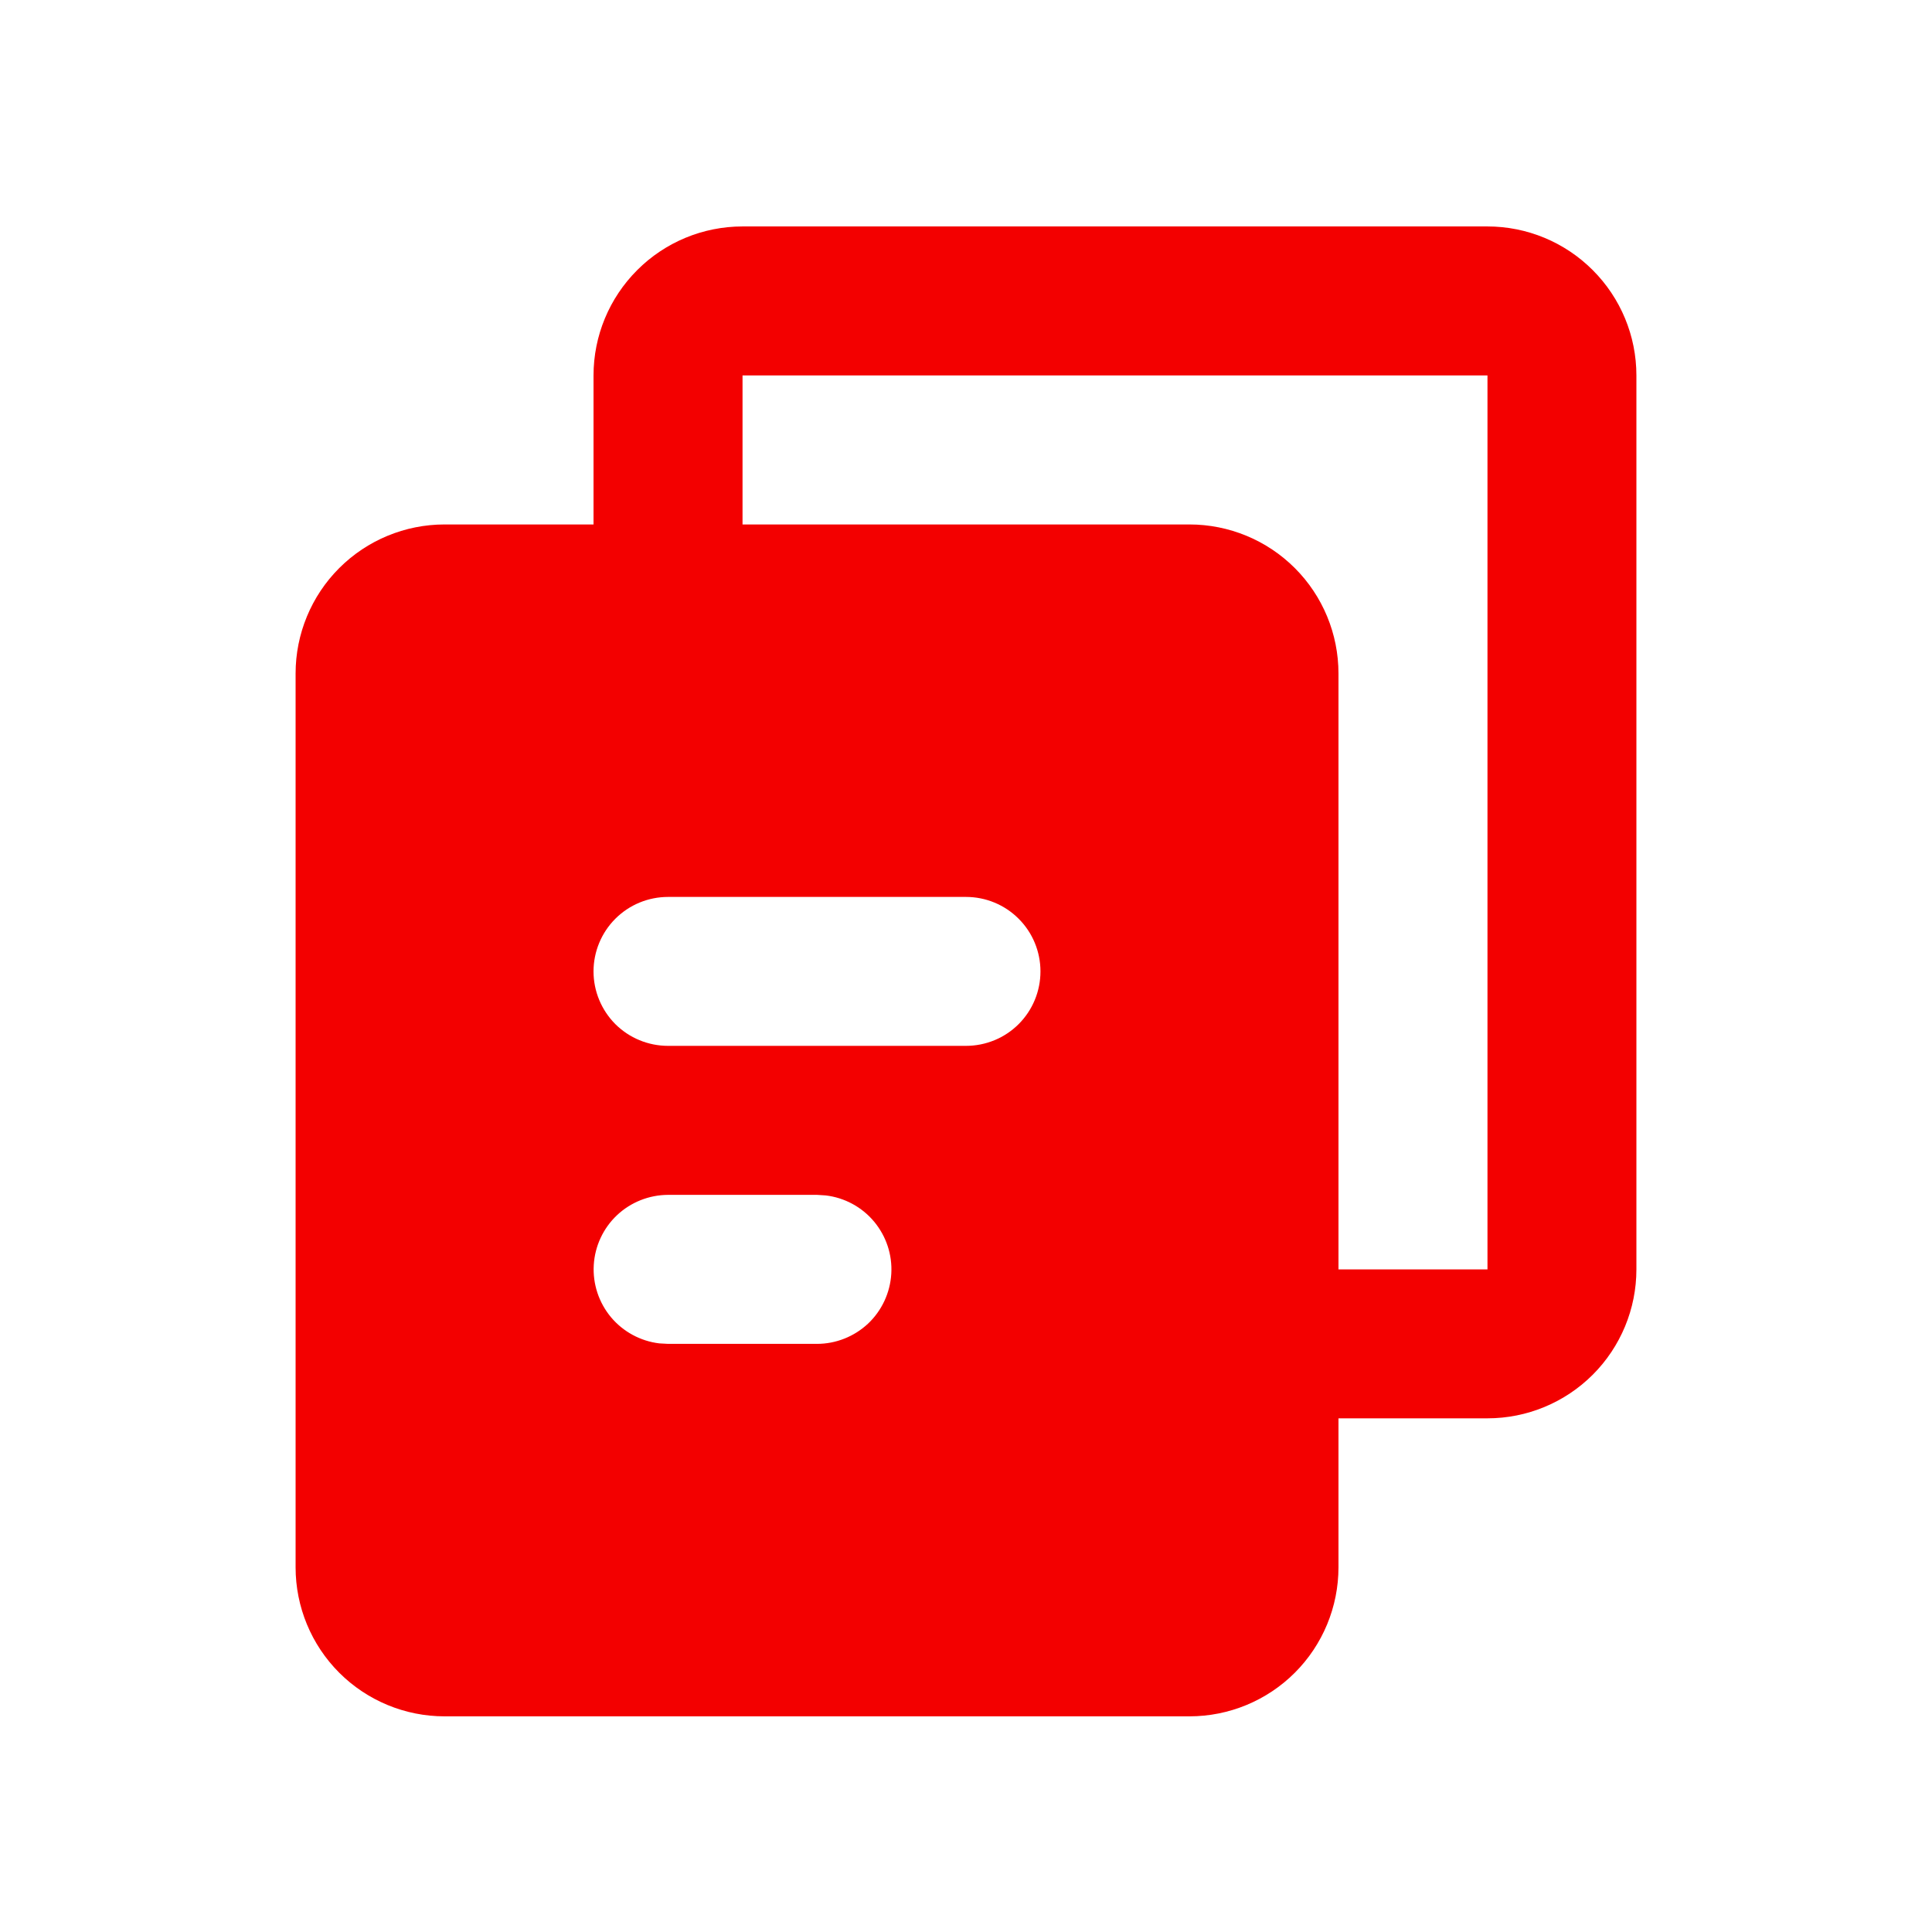
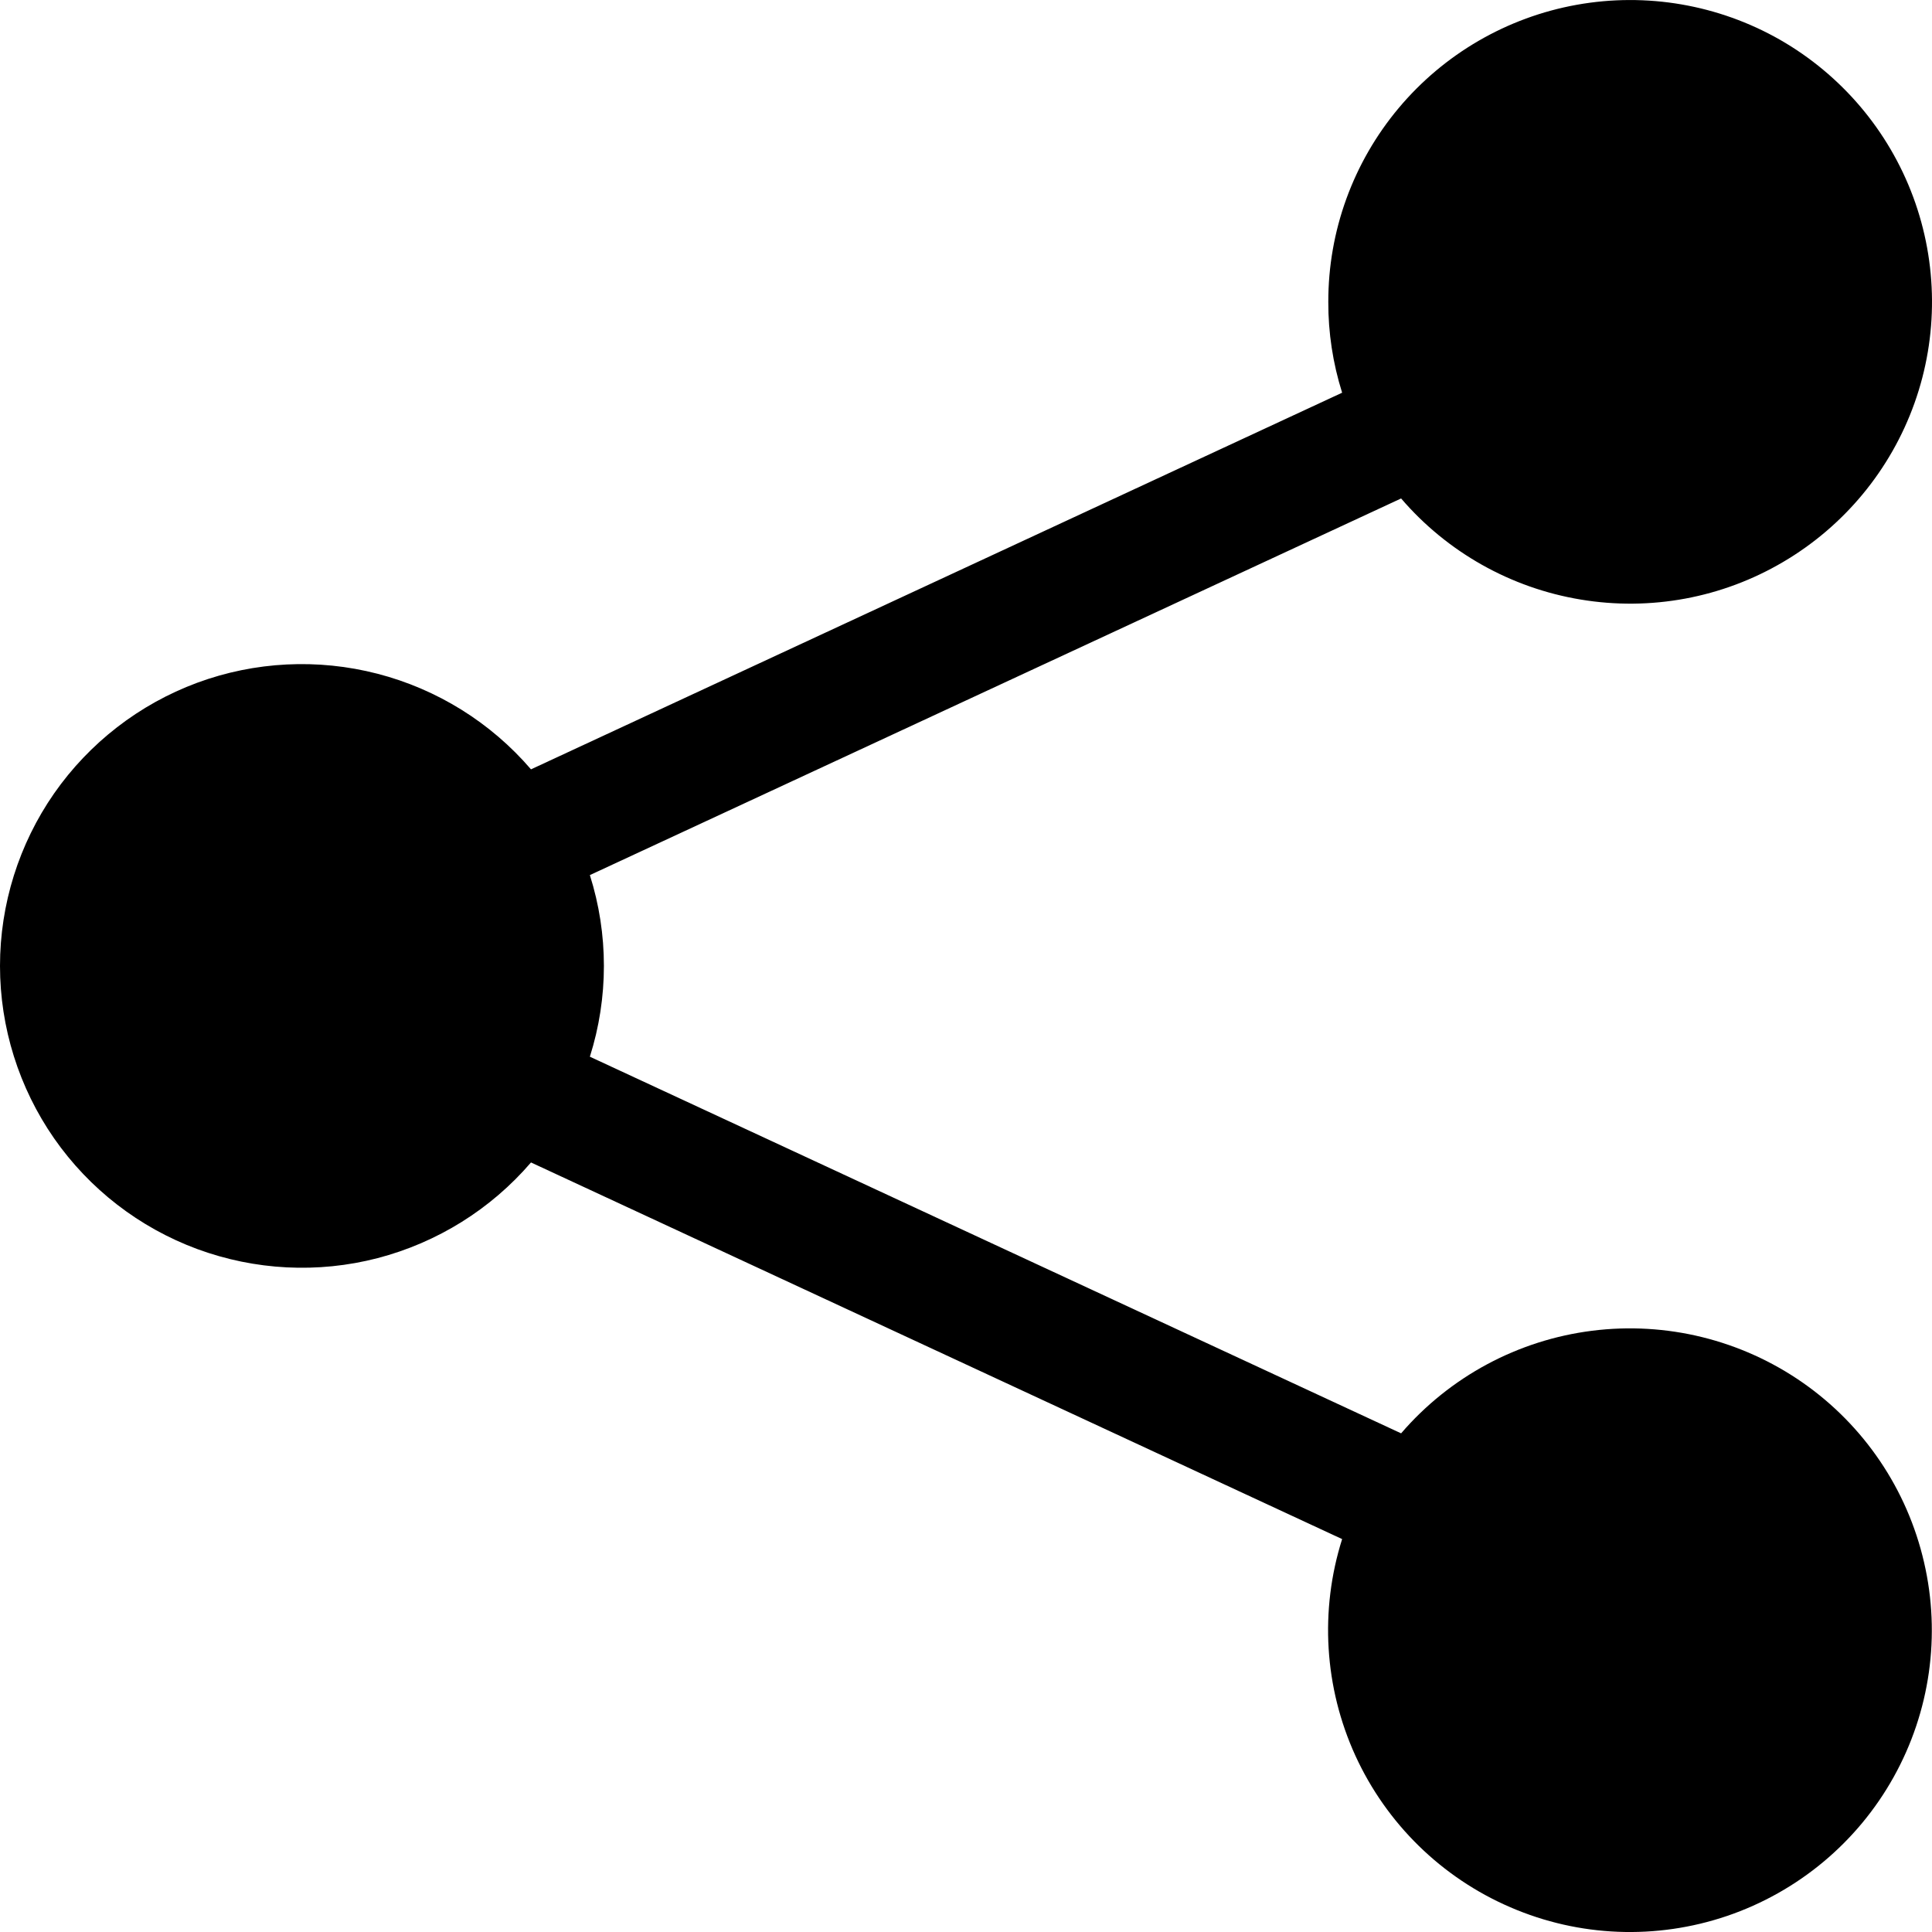
- <svg xmlns="http://www.w3.org/2000/svg" width="24" height="24" viewBox="0 0 24 24" fill="none">
-   <path d="M18.478 2.813C18.968 2.813 19.439 3.008 19.786 3.356C20.133 3.703 20.328 4.173 20.328 4.664V15.769C20.328 16.259 20.133 16.73 19.786 17.077C19.439 17.424 18.968 17.619 18.478 17.619H16.627V19.47C16.627 19.961 16.432 20.432 16.085 20.779C15.738 21.126 15.267 21.321 14.776 21.321H5.522C5.032 21.321 4.561 21.126 4.214 20.779C3.867 20.432 3.672 19.961 3.672 19.47V8.366C3.672 7.875 3.867 7.404 4.214 7.057C4.561 6.71 5.032 6.515 5.522 6.515H7.373V4.664C7.373 4.173 7.568 3.703 7.915 3.356C8.262 3.008 8.733 2.813 9.224 2.813H18.478ZM10.149 14.843H8.299C8.063 14.844 7.836 14.934 7.664 15.096C7.493 15.258 7.39 15.479 7.376 15.714C7.362 15.95 7.439 16.182 7.59 16.363C7.741 16.543 7.956 16.66 8.19 16.688L8.299 16.694H10.149C10.385 16.694 10.612 16.603 10.784 16.442C10.955 16.28 11.058 16.058 11.072 15.823C11.086 15.587 11.009 15.356 10.858 15.175C10.707 14.994 10.492 14.878 10.258 14.85L10.149 14.843ZM18.478 4.664H9.224V6.515H14.776C15.267 6.515 15.738 6.71 16.085 7.057C16.432 7.404 16.627 7.875 16.627 8.366V15.769H18.478V4.664ZM12 11.142H8.299C8.053 11.142 7.818 11.239 7.644 11.413C7.471 11.586 7.373 11.822 7.373 12.067C7.373 12.313 7.471 12.548 7.644 12.722C7.818 12.895 8.053 12.992 8.299 12.992H12C12.245 12.992 12.481 12.895 12.654 12.722C12.828 12.548 12.925 12.313 12.925 12.067C12.925 11.822 12.828 11.586 12.654 11.413C12.481 11.239 12.245 11.142 12 11.142Z" fill="#F30000" />
+ <svg xmlns="http://www.w3.org/2000/svg" width="19" height="19" viewBox="0 0 19 19" fill="none">
+   <path d="M13.063 2.969C13.062 2.272 13.307 1.598 13.754 1.064C14.201 0.53 14.822 0.17 15.507 0.047C16.193 -0.076 16.9 0.046 17.505 0.391C18.109 0.737 18.573 1.284 18.815 1.937C19.057 2.59 19.062 3.308 18.828 3.964C18.594 4.62 18.137 5.173 17.537 5.526C16.937 5.88 16.232 6.011 15.544 5.896C14.857 5.782 14.232 5.43 13.779 4.902L5.801 8.606C5.985 9.187 5.985 9.811 5.801 10.392L13.779 14.096C14.258 13.539 14.928 13.179 15.658 13.087C16.387 12.995 17.125 13.177 17.728 13.597C18.332 14.018 18.757 14.648 18.922 15.365C19.088 16.081 18.981 16.834 18.623 17.476C18.265 18.119 17.681 18.605 16.985 18.842C16.288 19.079 15.529 19.049 14.854 18.757C14.178 18.466 13.635 17.934 13.329 17.265C13.024 16.596 12.977 15.838 13.199 15.136L5.222 11.432C4.827 11.892 4.3 12.22 3.713 12.373C3.126 12.525 2.507 12.493 1.938 12.283C1.369 12.072 0.879 11.693 0.532 11.195C0.186 10.697 0 10.105 0 9.499C0 8.893 0.186 8.301 0.532 7.803C0.879 7.306 1.369 6.926 1.938 6.715C2.507 6.505 3.126 6.474 3.713 6.626C4.3 6.778 4.827 7.106 5.222 7.566L13.199 3.862C13.108 3.573 13.062 3.272 13.063 2.969Z" fill="black" />
</svg>
